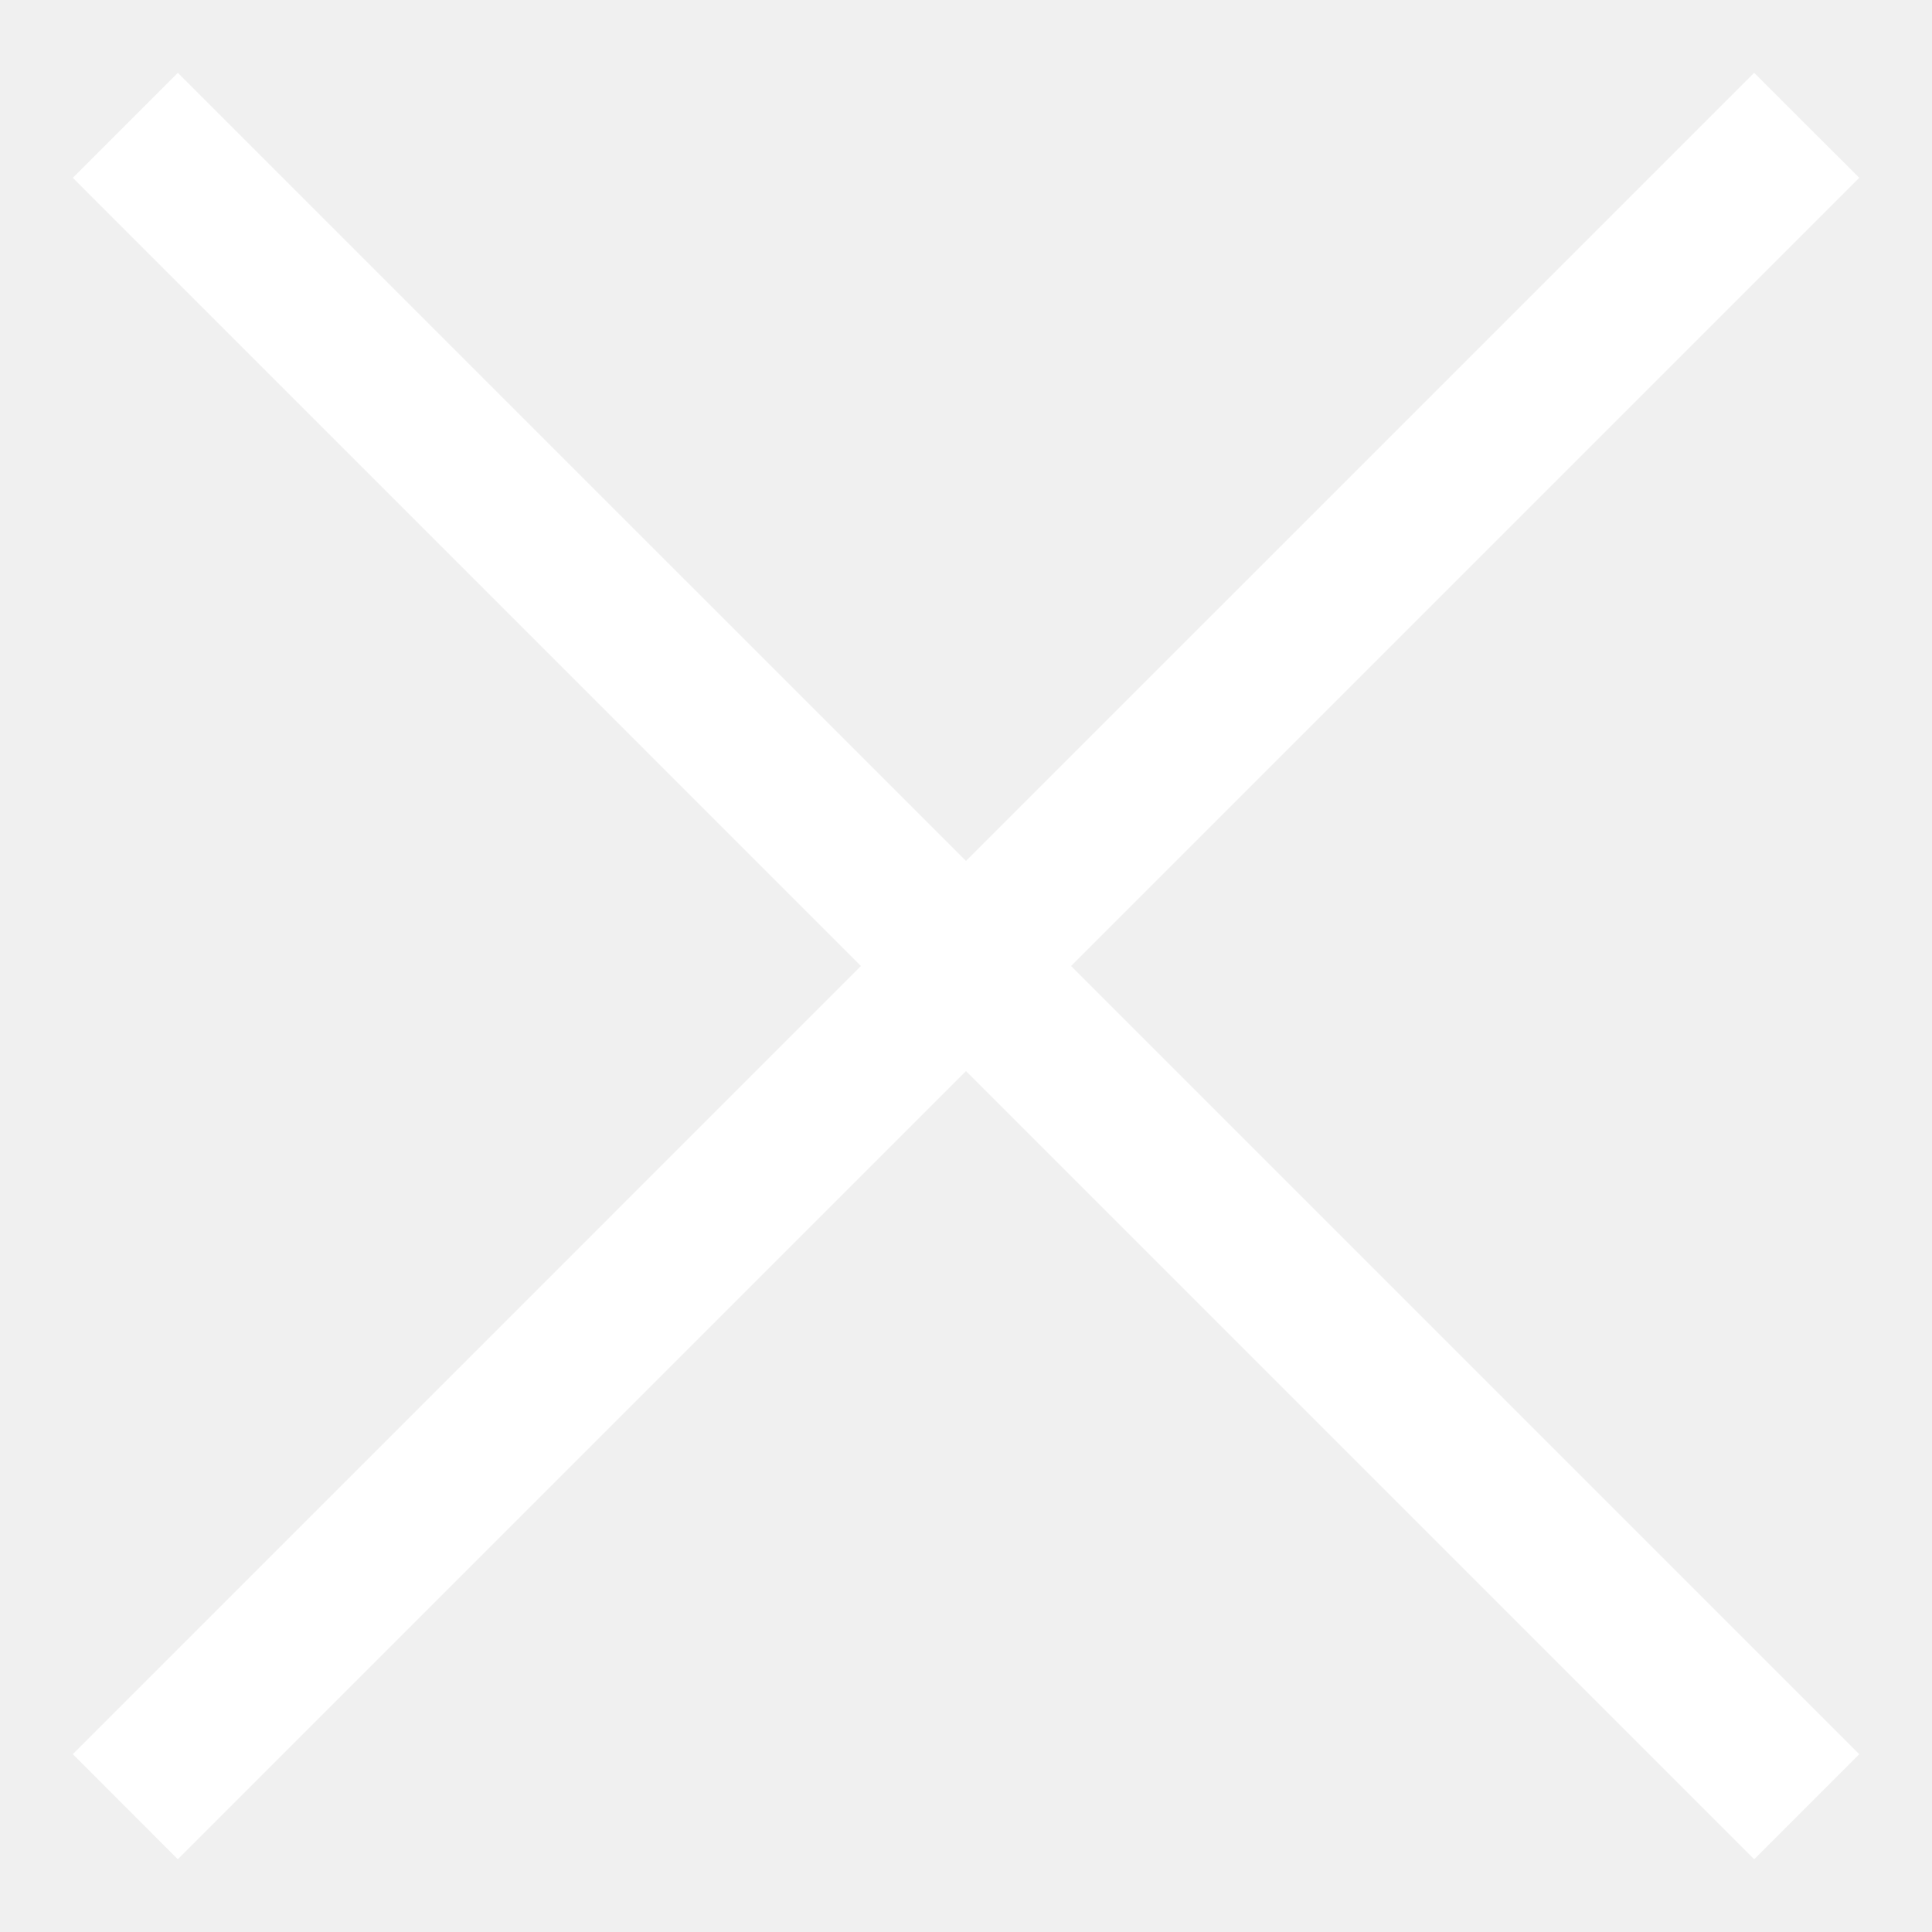
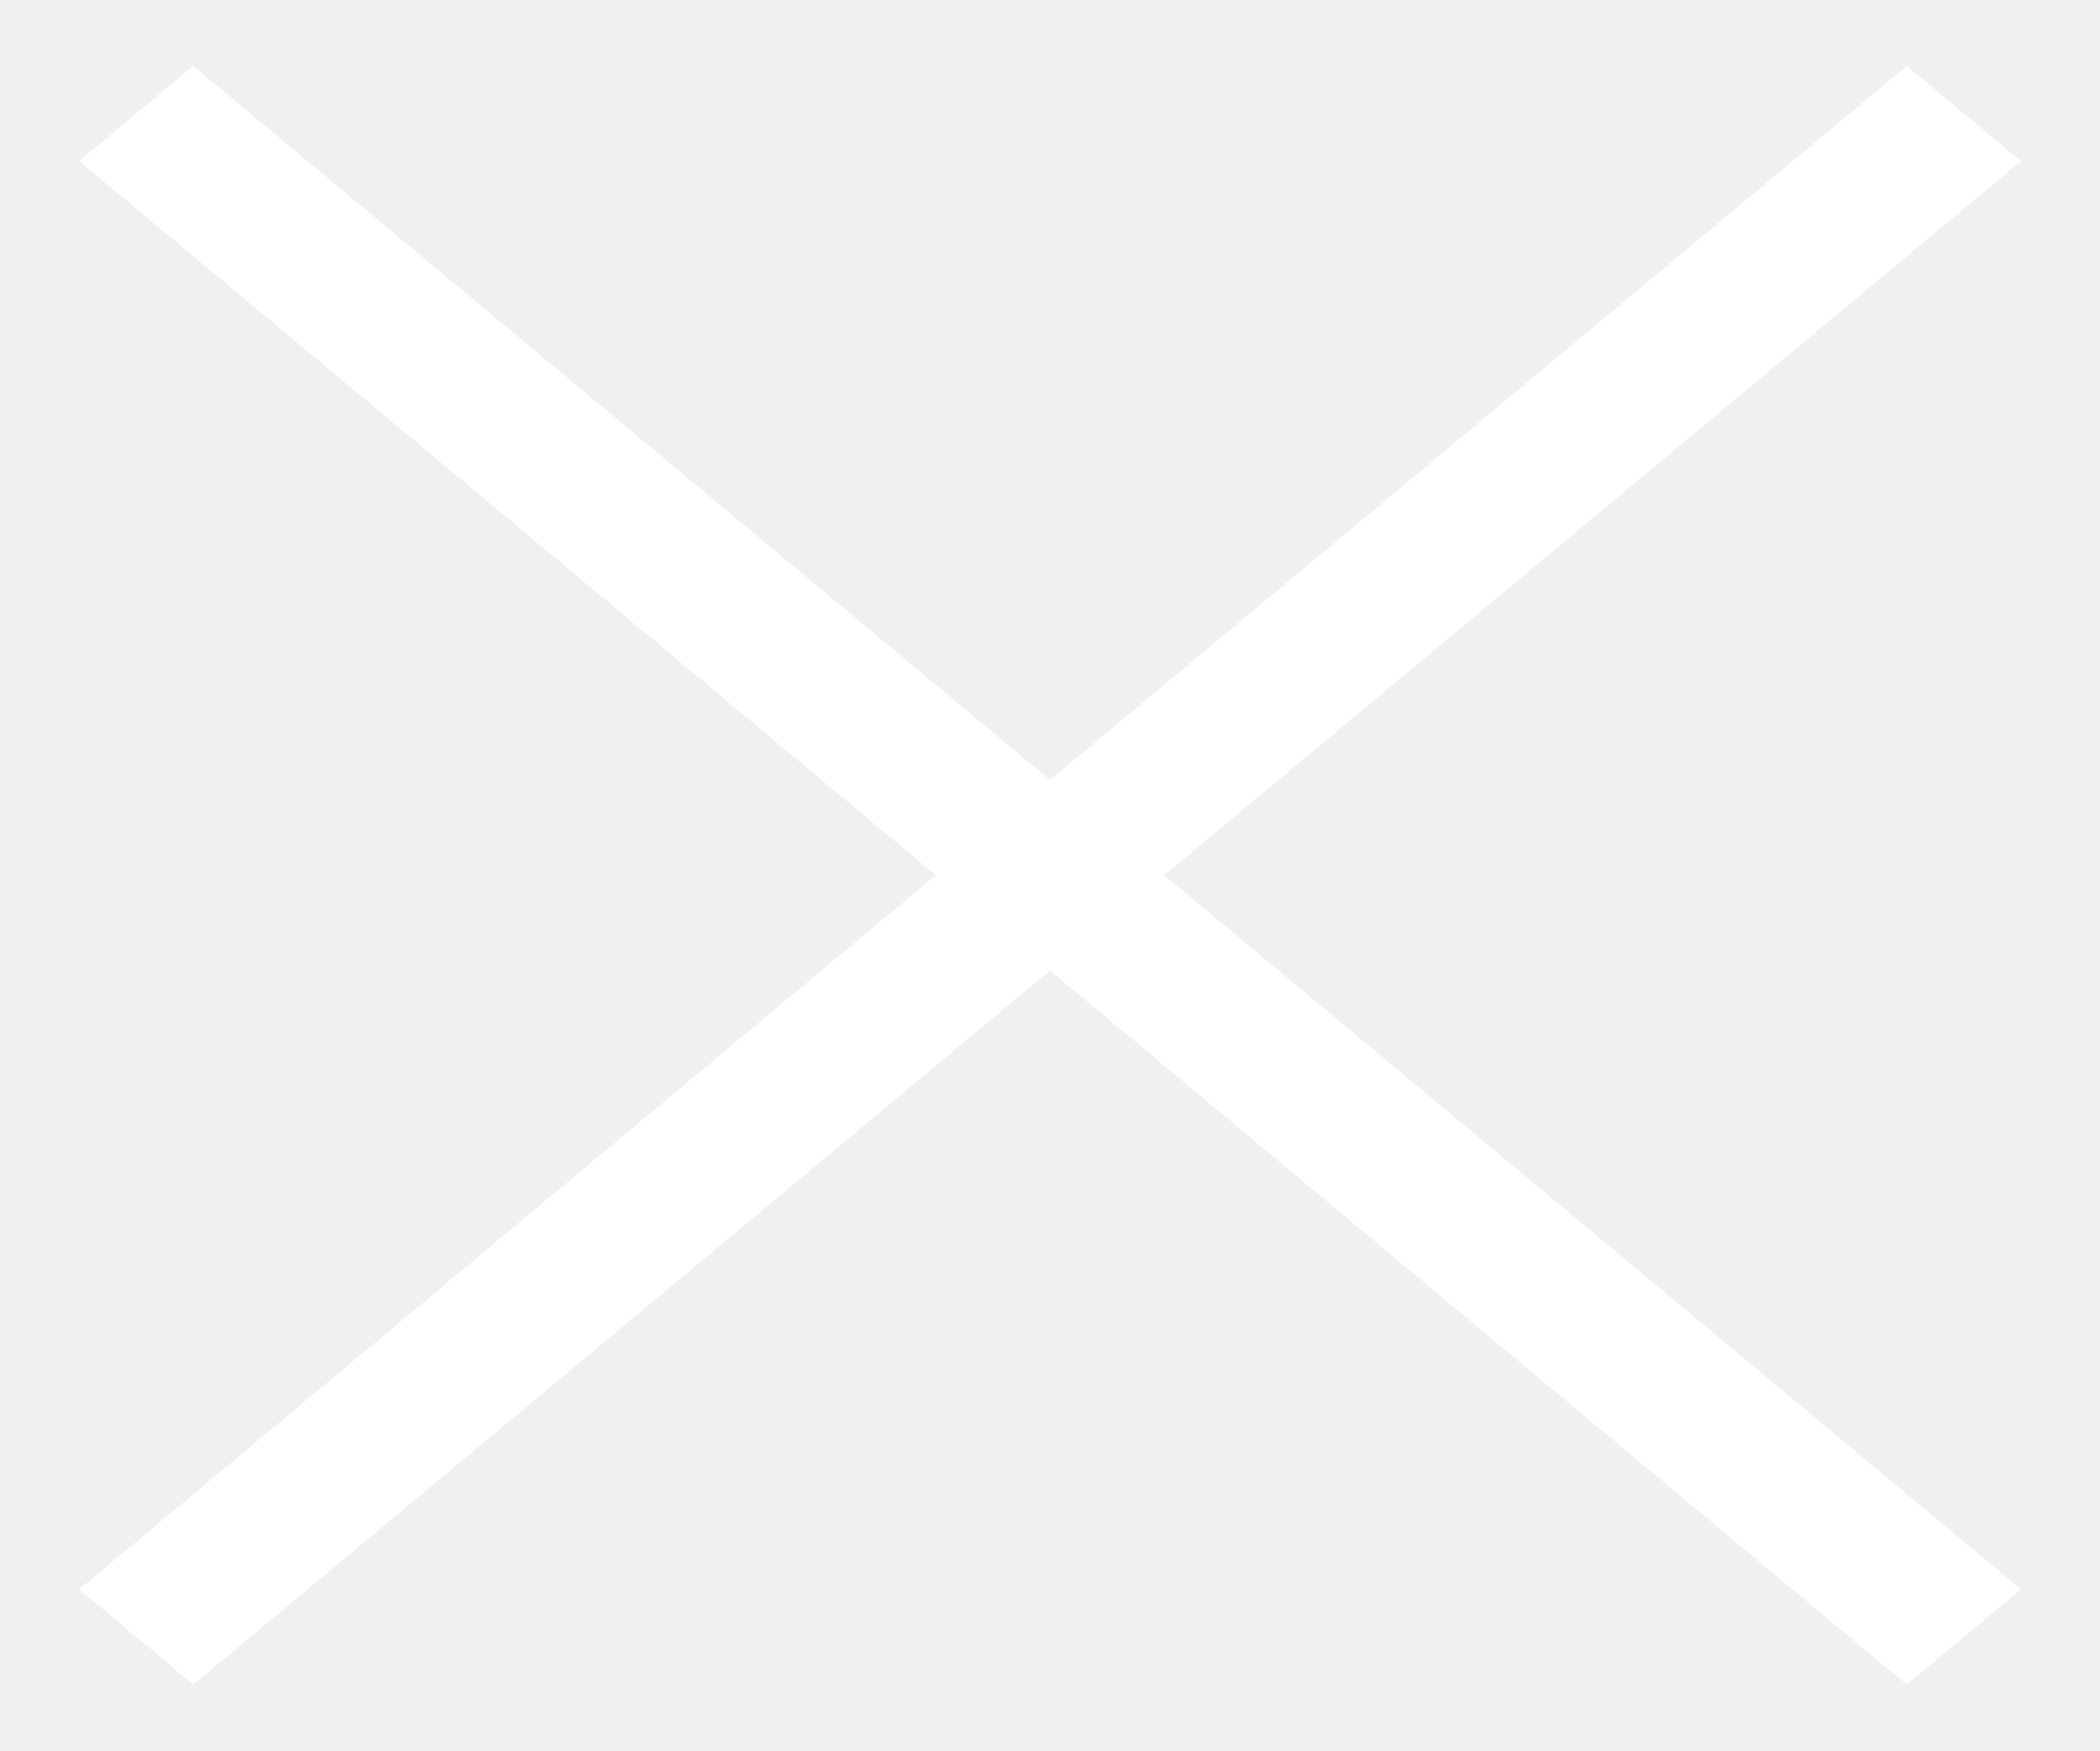
- <svg xmlns="http://www.w3.org/2000/svg" width="26" height="26">
-   <path d="M23.607.98l1.414 1.413L14.414 13l10.607 10.607-1.414 1.414L13 14.414 2.393 25.021.98 23.607 11.586 13 .98 2.393 2.393.98 13 11.586 23.607.98z" fill="#FFF" fill-rule="evenodd" />
+ <svg xmlns="http://www.w3.org/2000/svg" width="30" height="25" viewBox="0 0 30 25" fill="none">
+   <path fill-rule="evenodd" clip-rule="evenodd" d="M27.239 0.942L28.87 2.301L16.632 12.5L28.87 22.699L27.239 24.059L15 13.86L2.761 24.059L1.131 22.699L13.369 12.5L1.131 2.301L2.761 0.942L15 11.14L27.239 0.942Z" fill="white" />
</svg>
